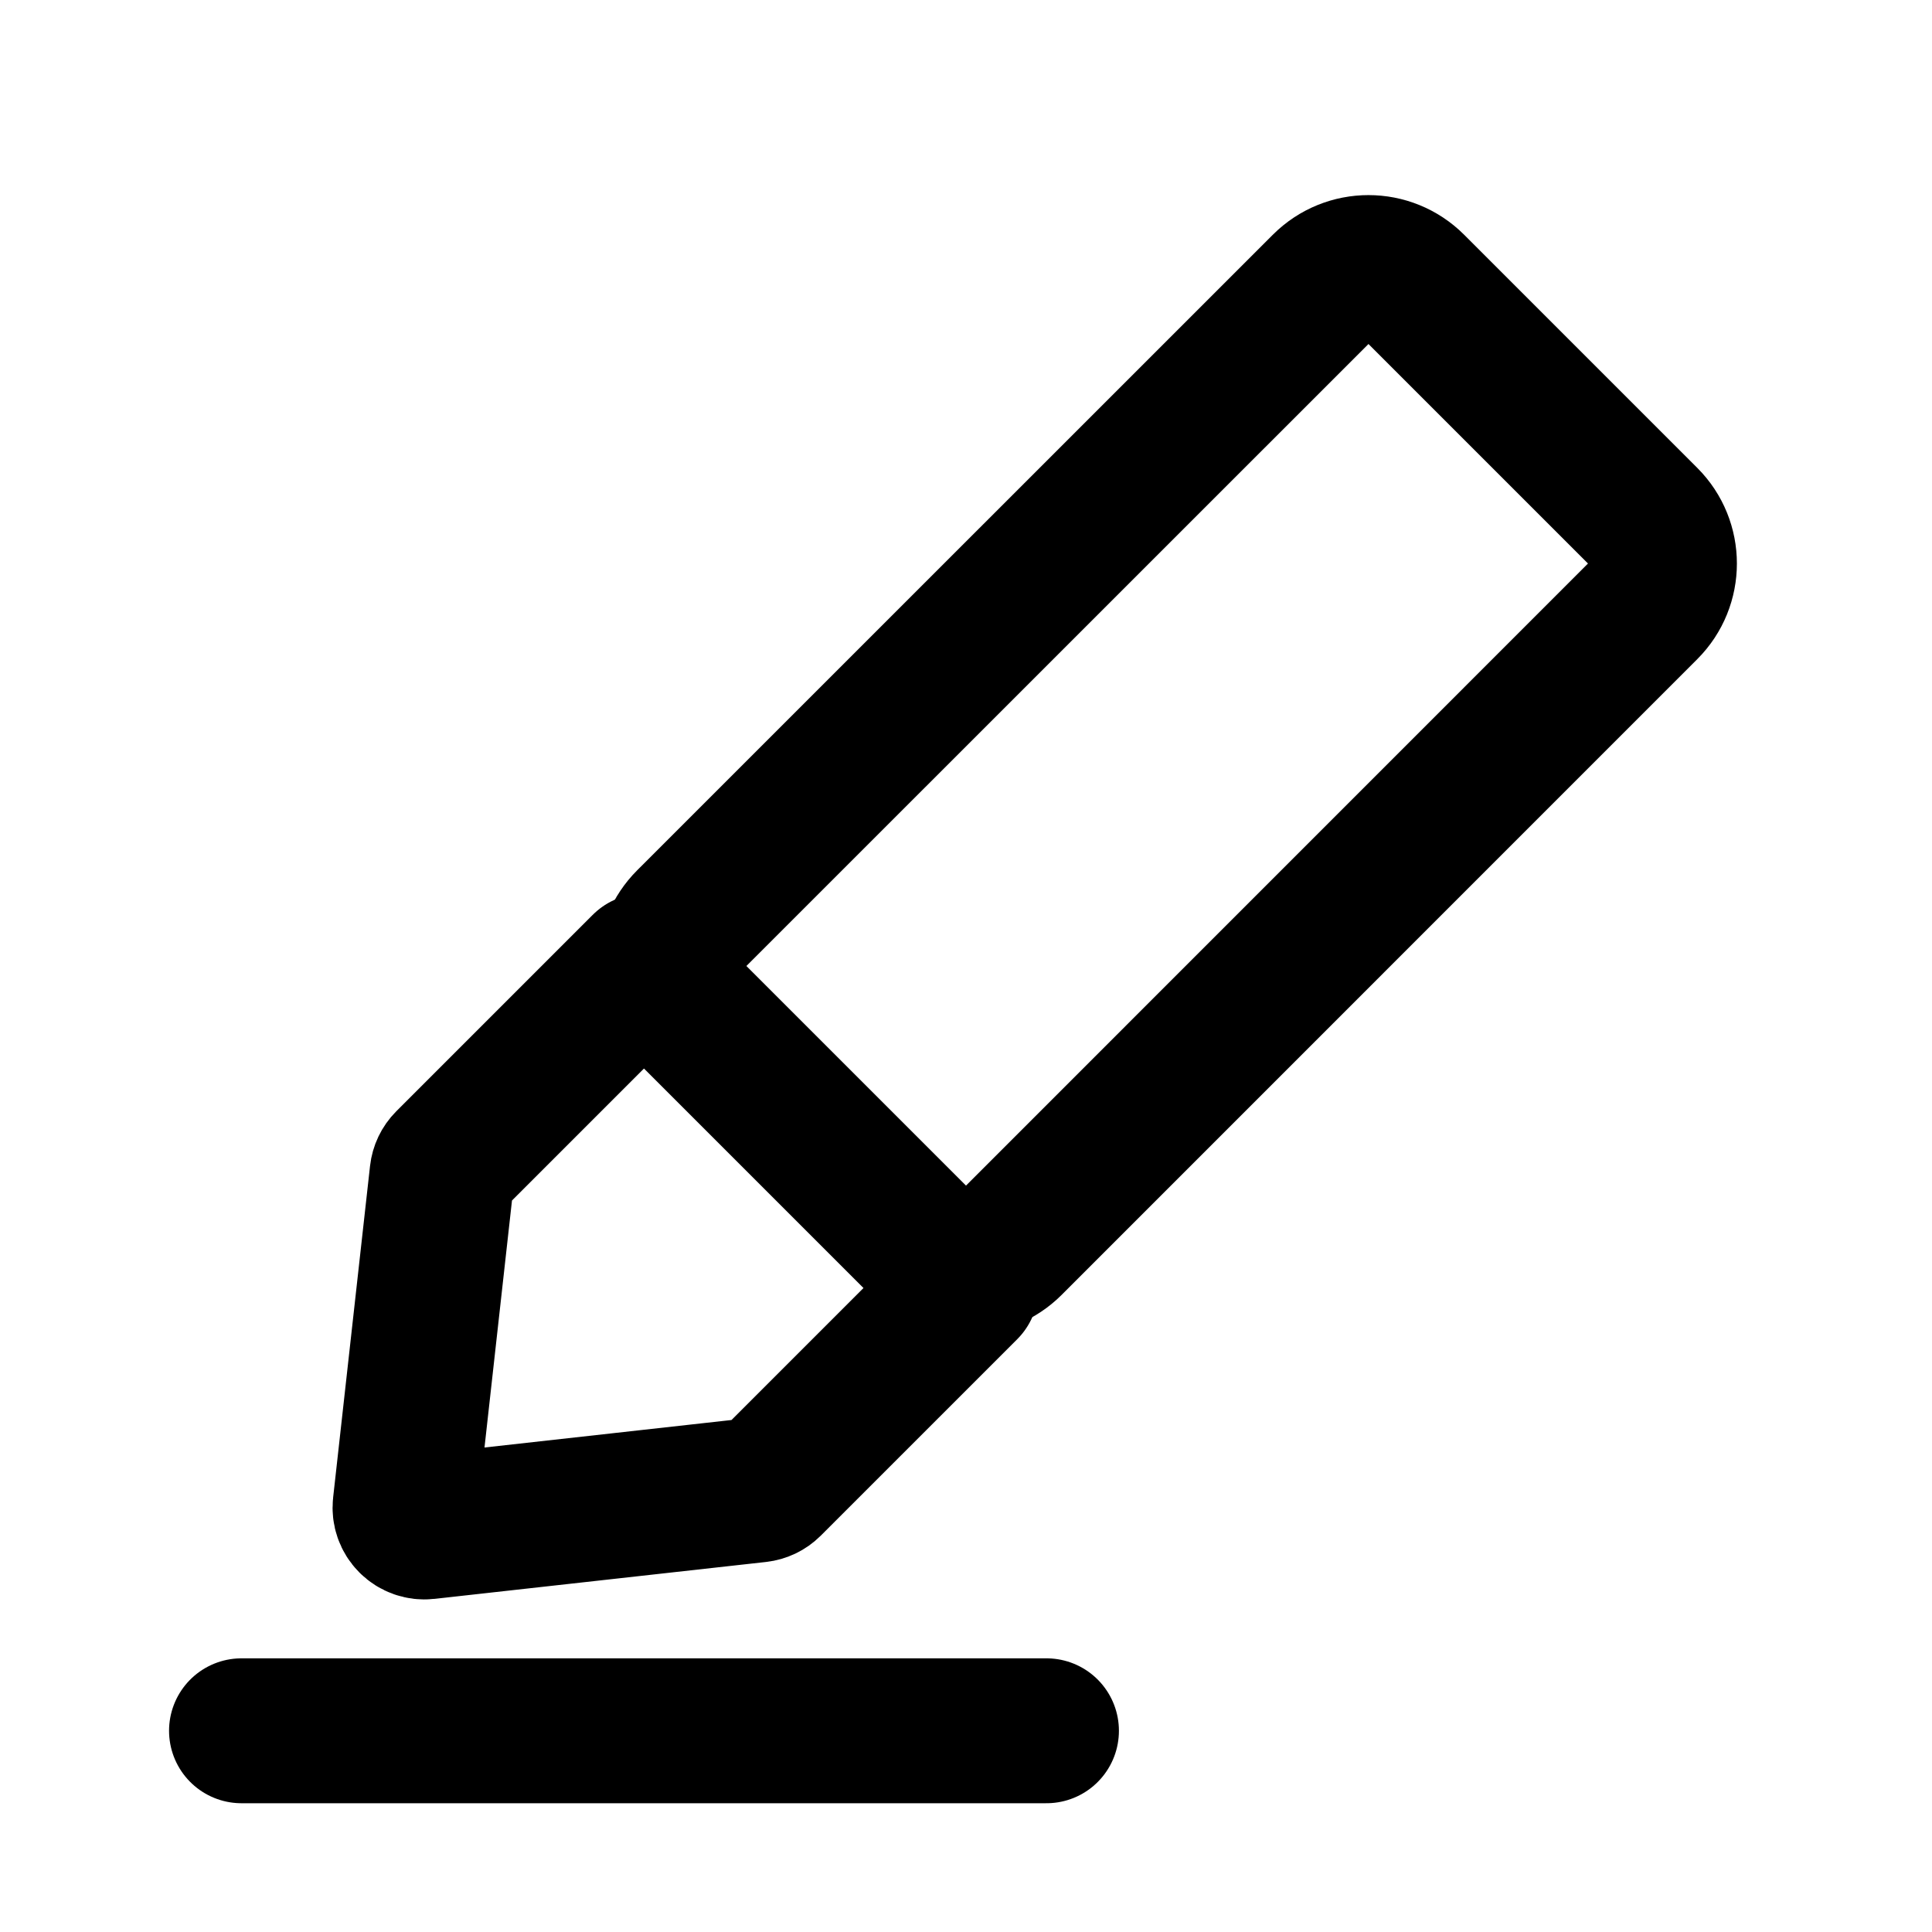
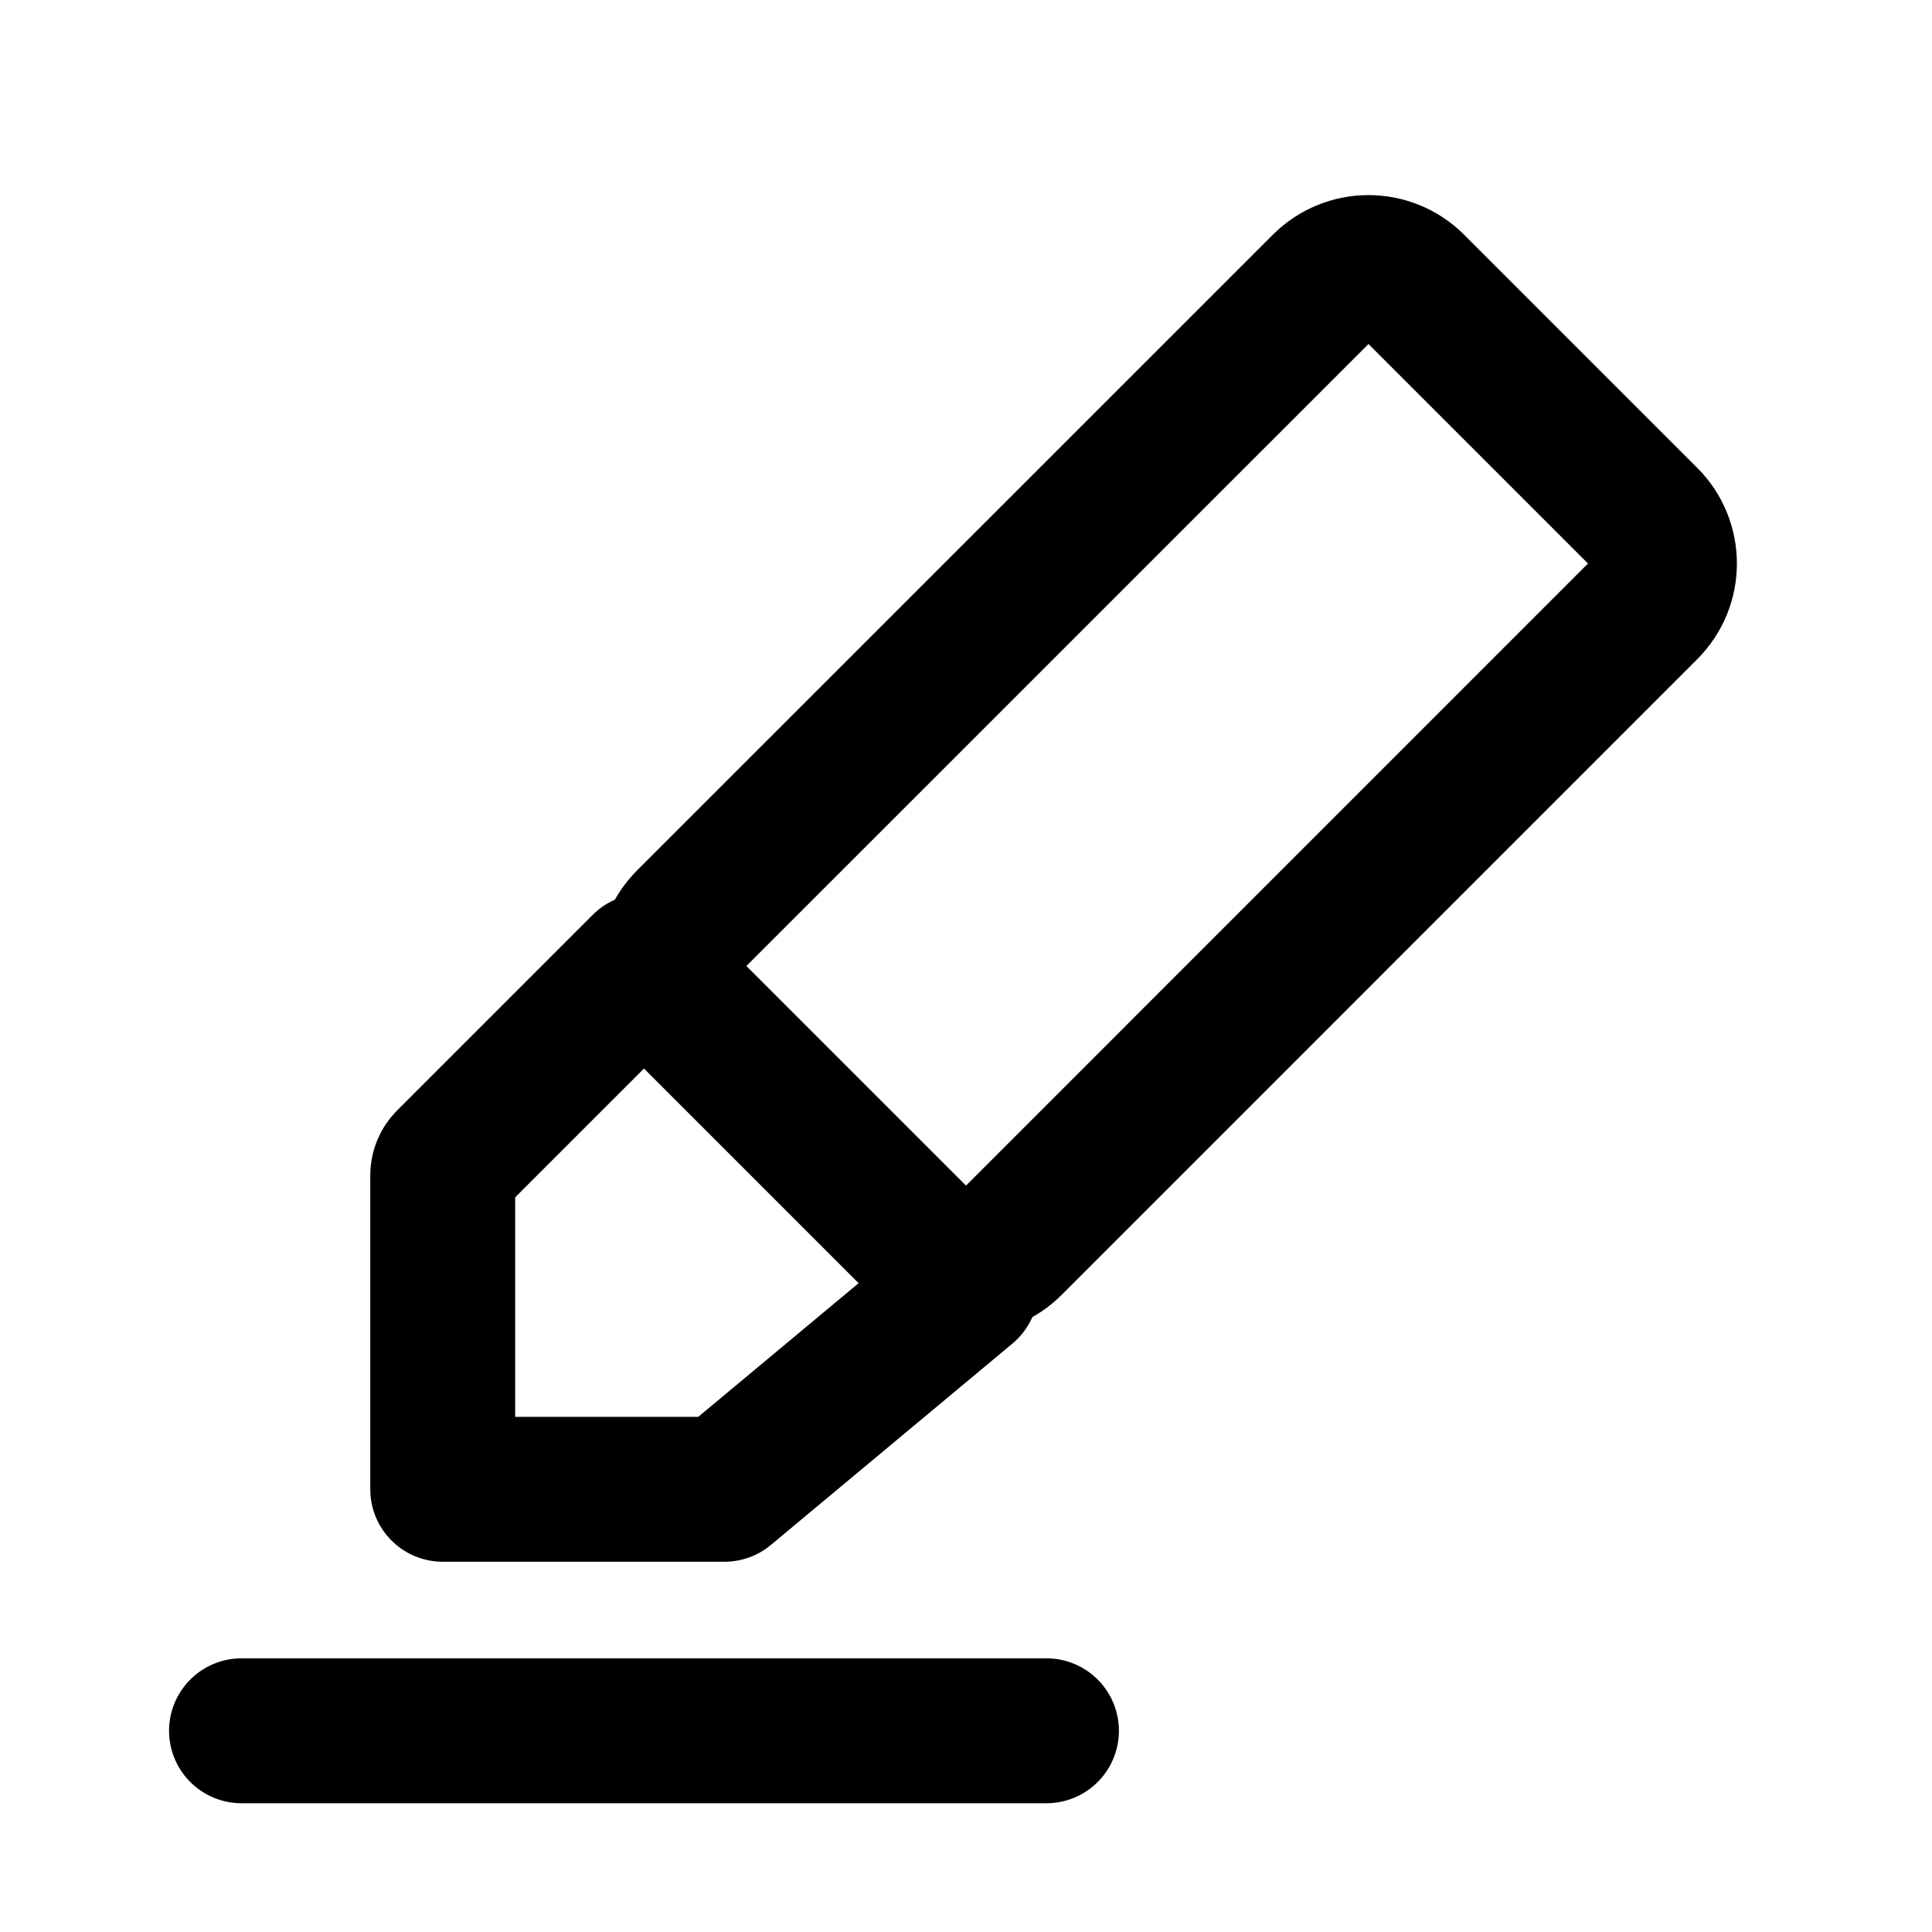
<svg xmlns="http://www.w3.org/2000/svg" width="20" height="20" viewBox="0 0 20 20" fill="none" stroke="currentColor" color="currentColor" stroke-width="1.5" stroke-linecap="round" stroke-linejoin="round" stroke-miterlimit="3" focusable="false" aria-hidden="true">
  <path d="M7.126 9.54L13.707 2.96A0.65 0.65 0 0 1 14.626 2.96L17.04 5.374A0.65 0.65 0 0 1 17.04 6.293L10.46 12.874A0.65 0.65 0 0 1 9.54 12.874L7.126 10.46A0.65 0.65 0 0 1 7.126 9.54Z" />
-   <path d="M6.667 10L4.633 12.034A0.2 0.2 0 0 0 4.576 12.153L4.194 15.585A0.2 0.2 0 0 0 4.415 15.806L7.847 15.424A0.2 0.2 0 0 0 7.966 15.367L10 13.333" />
+   <path d="M6.667 10L4.642 12.025A0.2 0.2 0 0 0 4.583 12.166L4.583 15.417L7.5 15.417L10 13.333" />
  <path d="M2.5 17.917L10.833 17.917" />
</svg>
